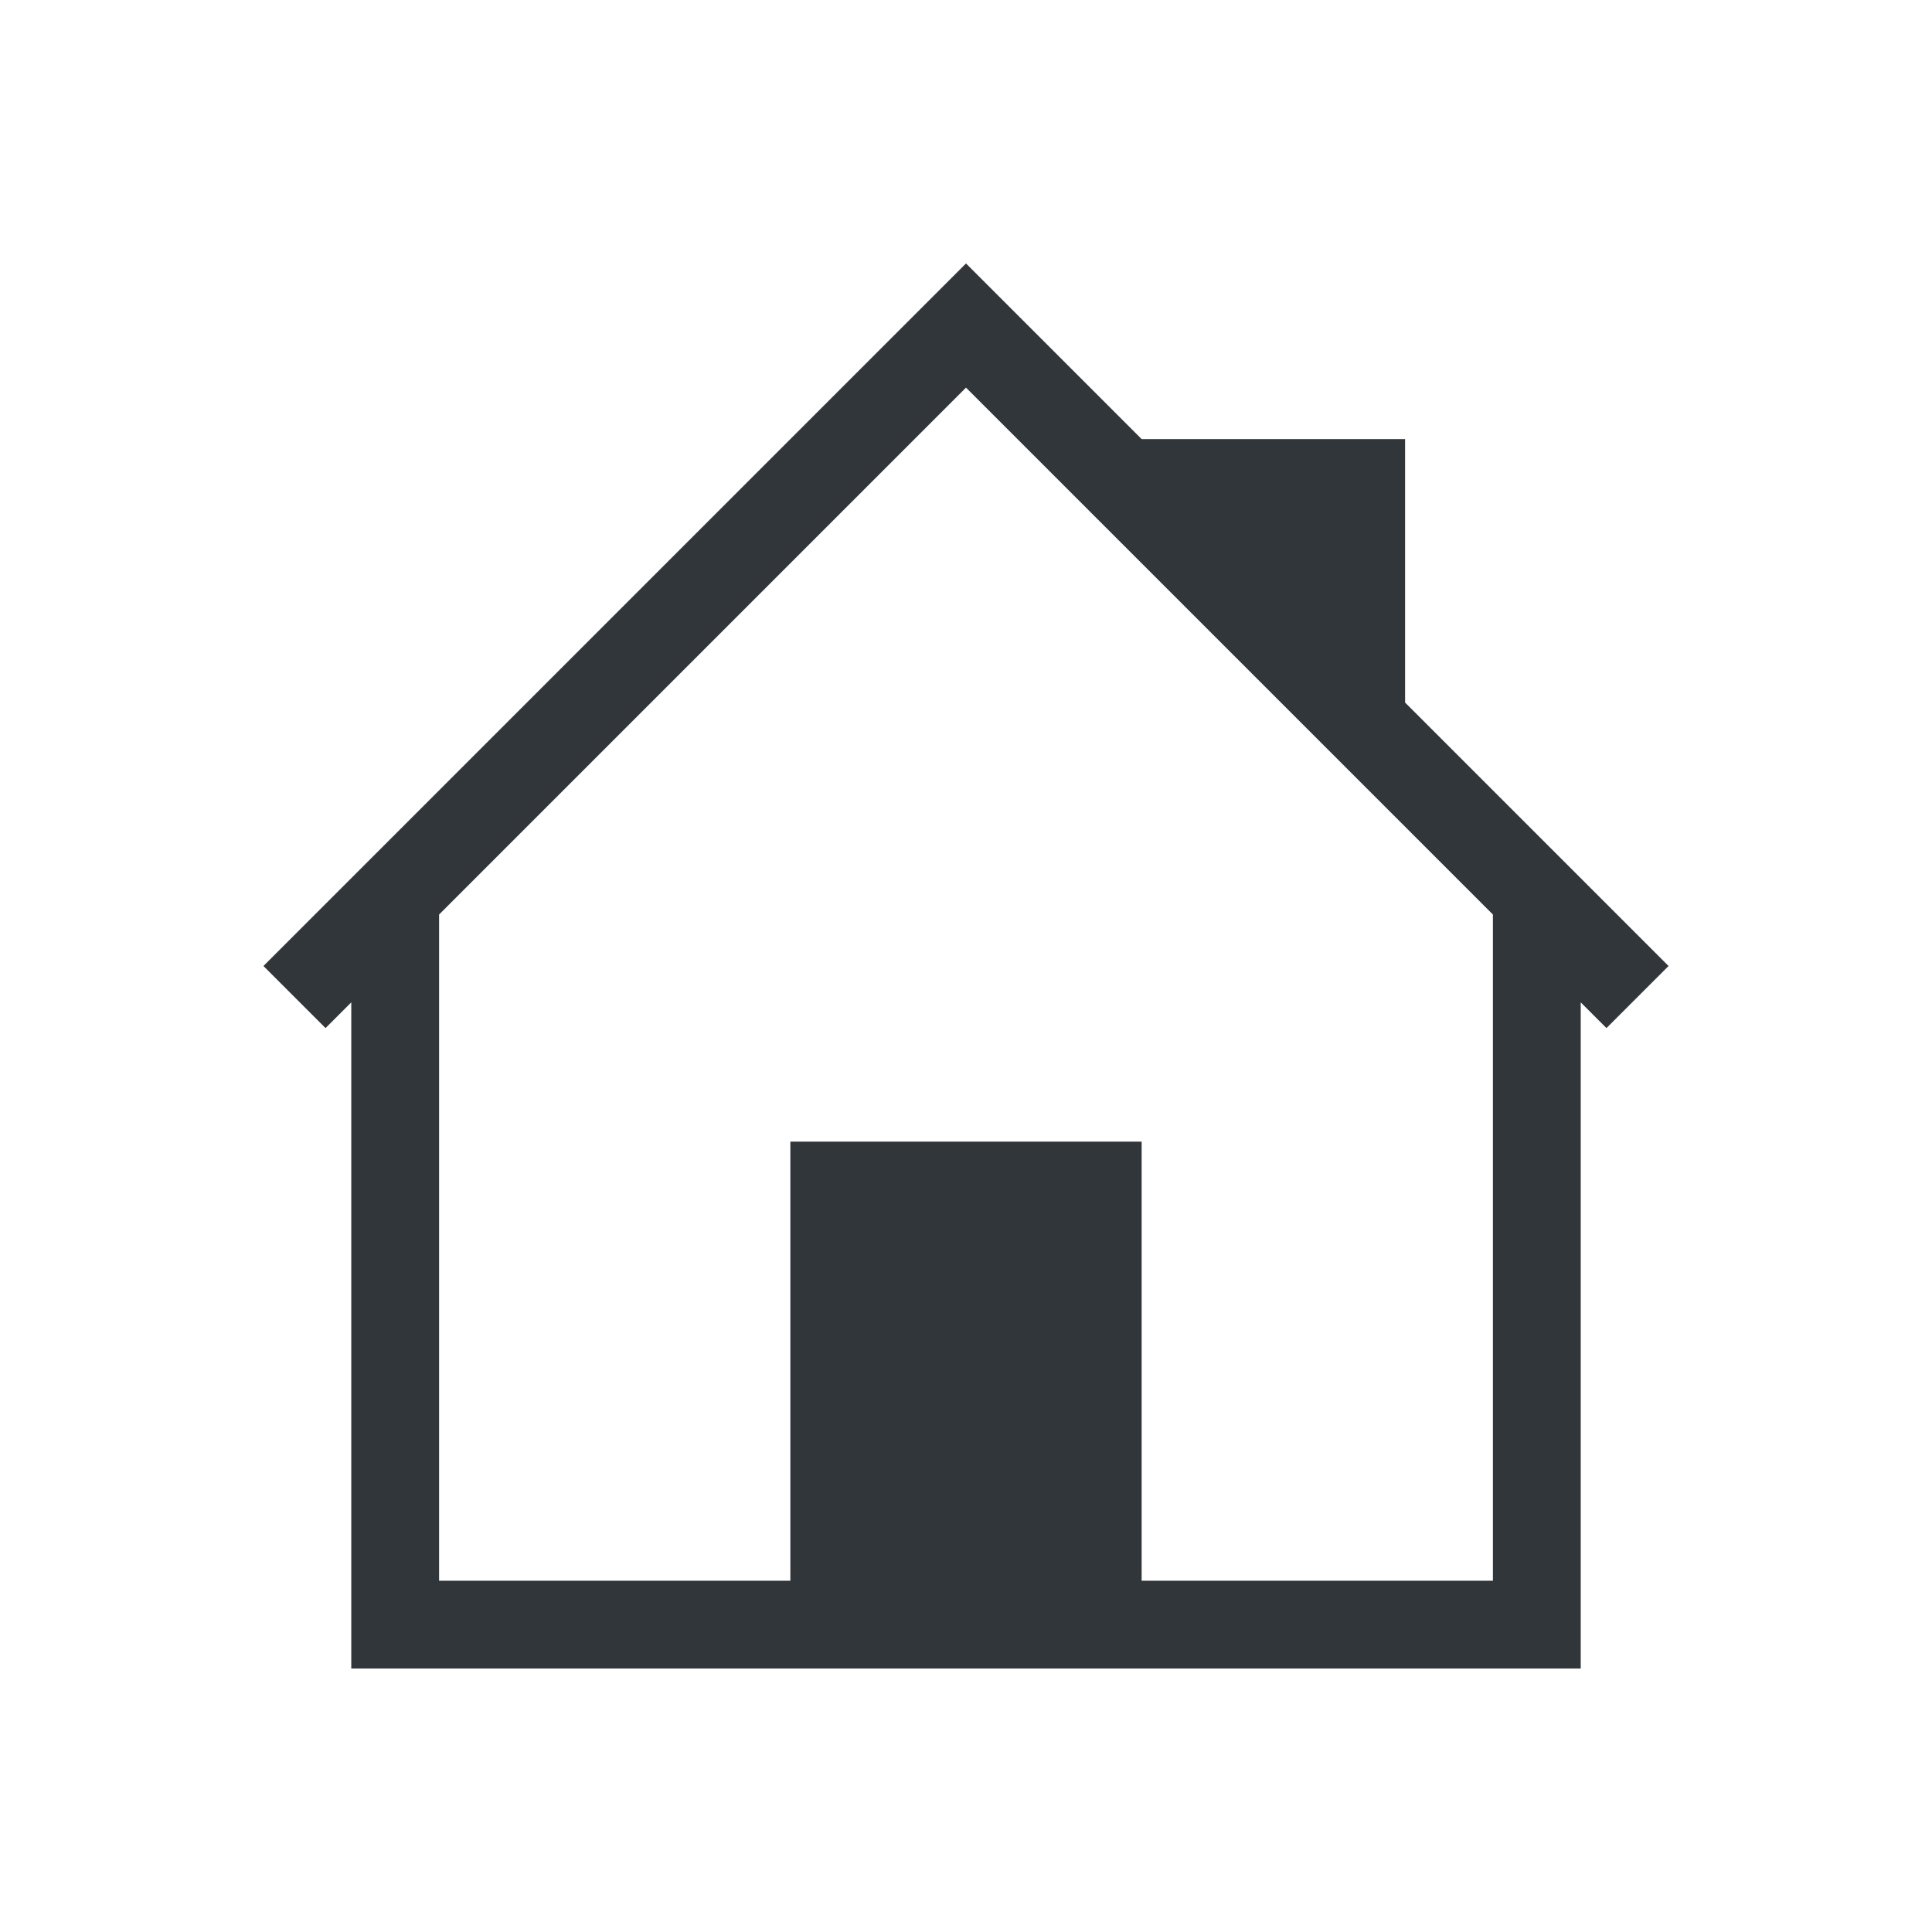
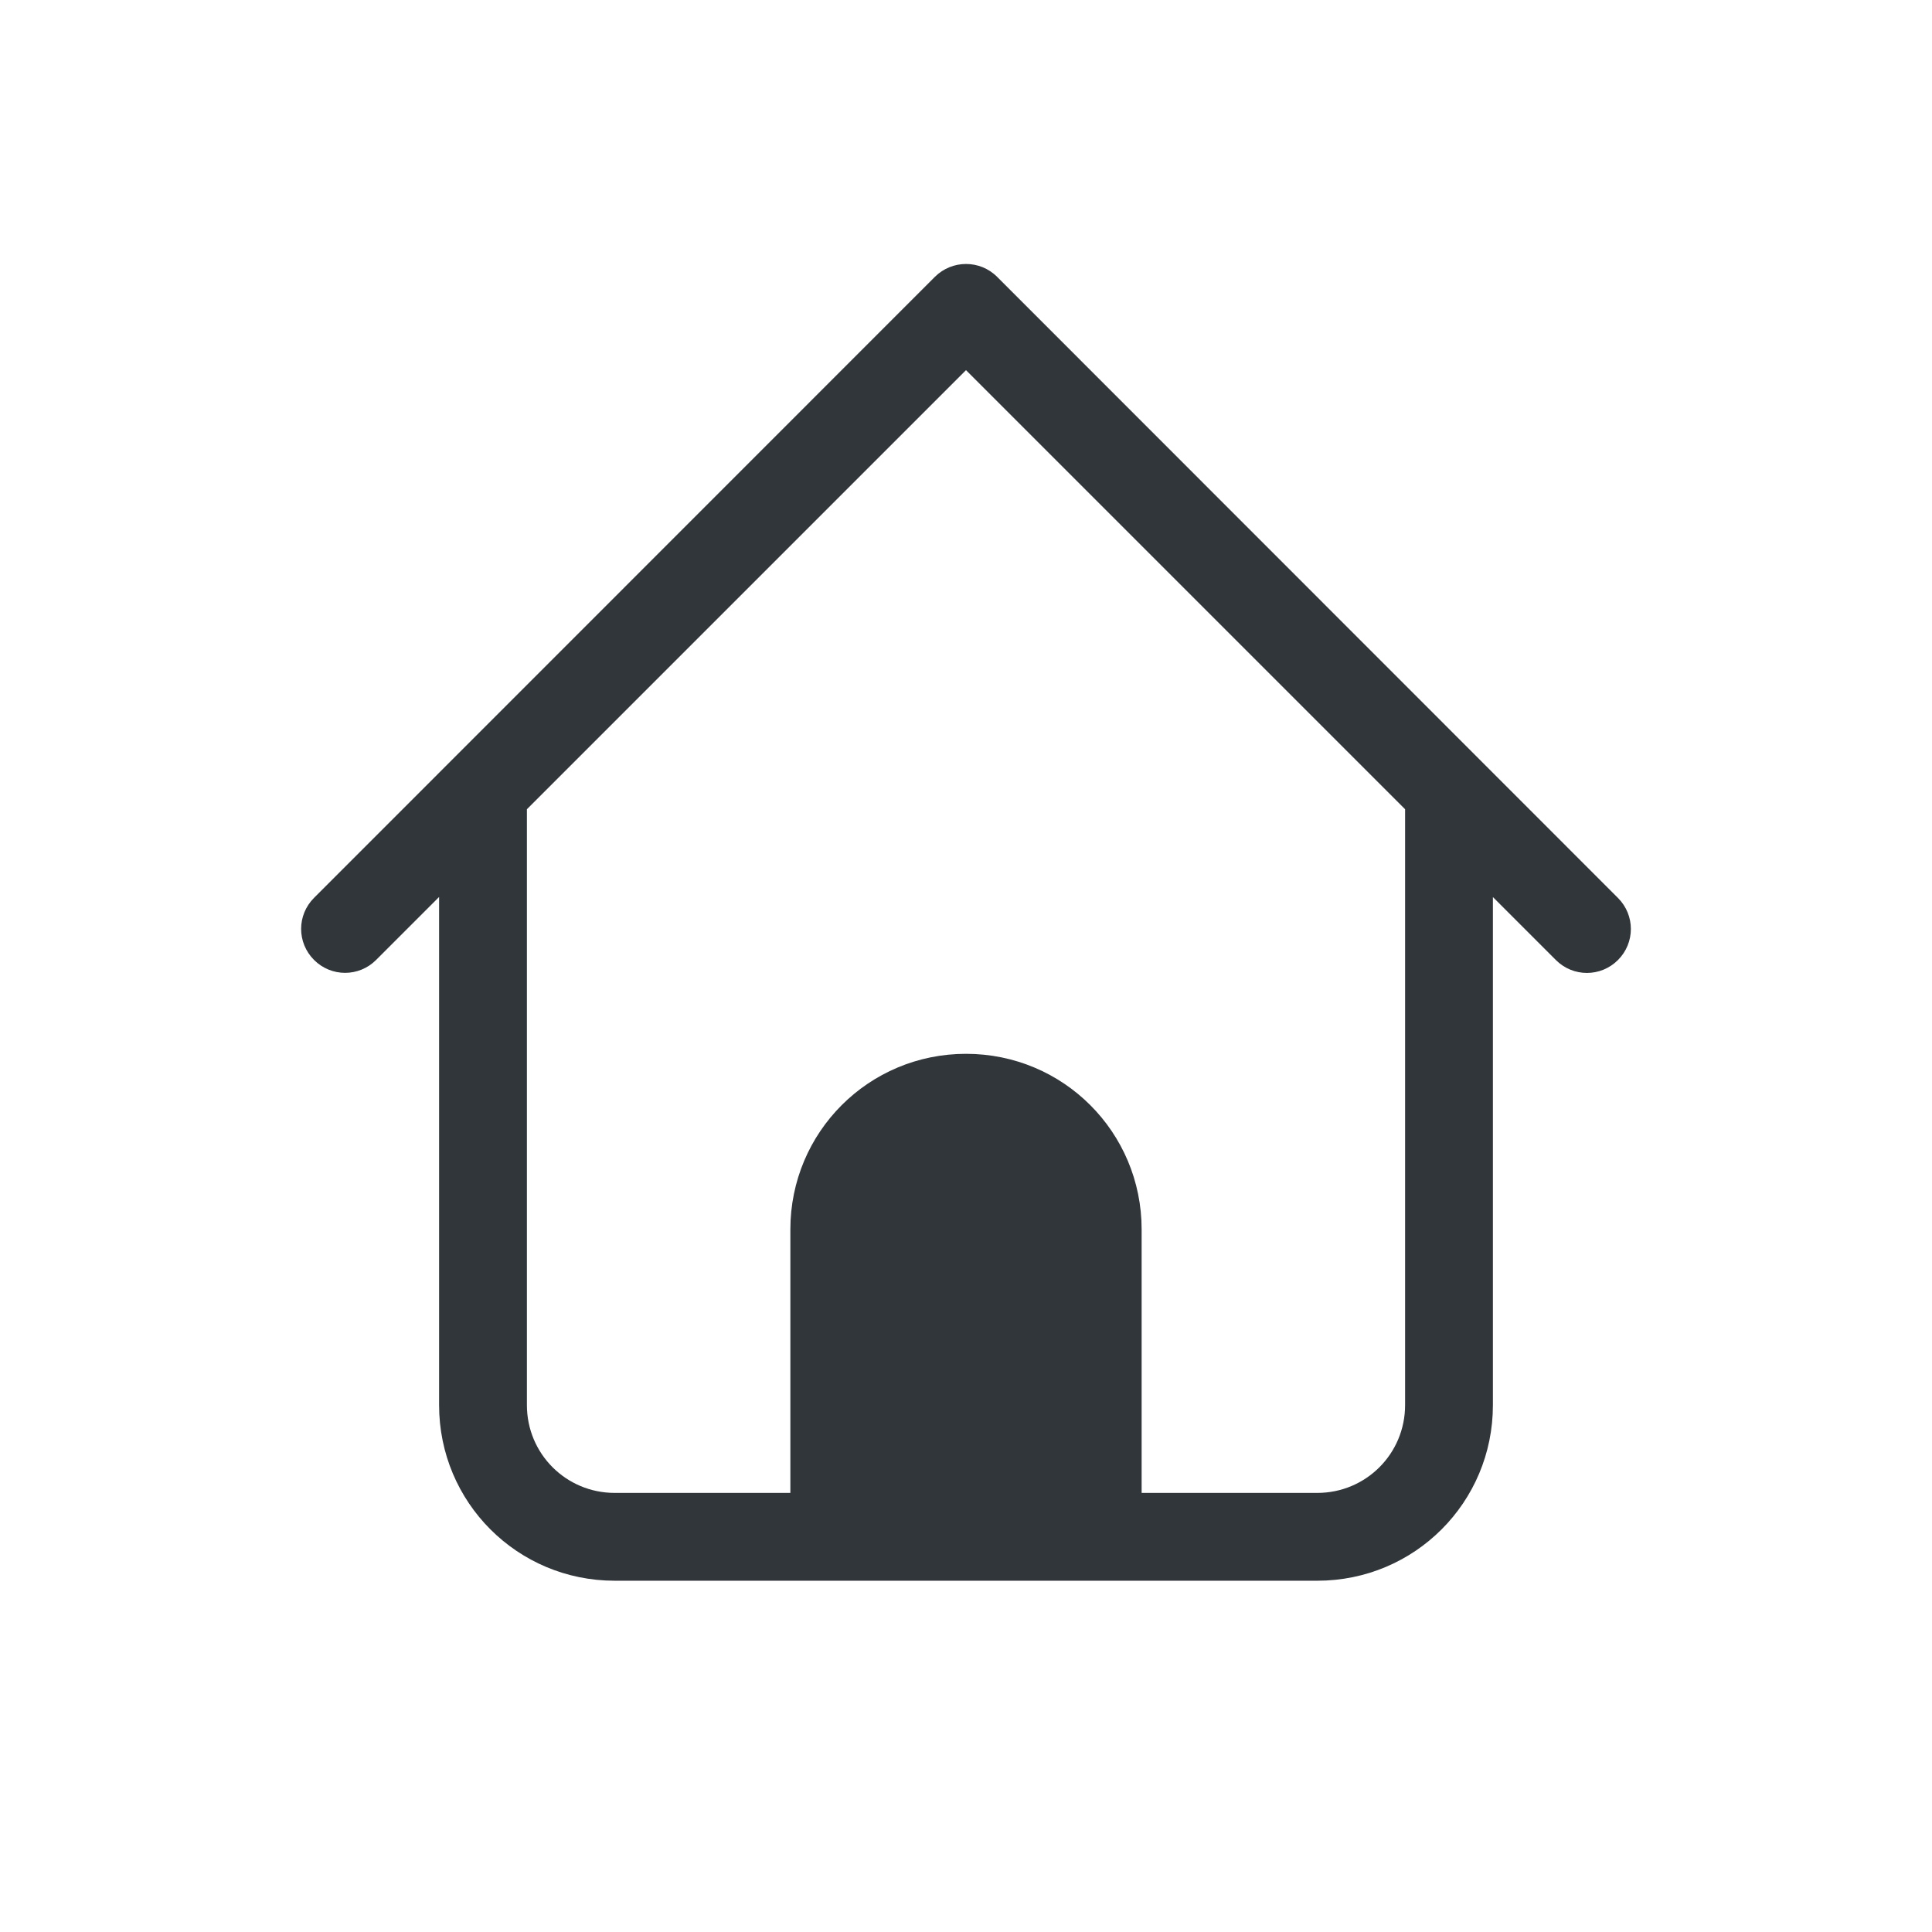
<svg xmlns="http://www.w3.org/2000/svg" id="svg36" viewBox="0 0 22 22" version="1.1" height="22" width="22">
  <defs id="defs3">
    <style type="text/css" id="current-color-scheme">.ColorScheme-Text {
        color:#31363b;
      }
      .ColorScheme-Background {
        color:#eff0f1;
      }
      .ColorScheme-Highlight {
        color:#3daee9;
      }
      .ColorScheme-ViewText {
        color:#31363b;
      }
      .ColorScheme-ViewBackground {
        color:#fcfcfc;
      }
      .ColorScheme-ViewHover {
        color:#93cee9;
      }
      .ColorScheme-ViewFocus{
        color:#3daee9;
      }
      .ColorScheme-ButtonText {
        color:#31363b;
      }
      .ColorScheme-ButtonBackground {
        color:#eff0f1;
      }
      .ColorScheme-ButtonHover {
        color:#93cee9;
      }
      .ColorScheme-ButtonFocus{
        color:#3daee9;
      }</style>
  </defs>
-   <g transform="translate(-326,-534.36)" id="go-home">
-     <rect id="rect5" fill="none" height="22" width="22" y="534.36" x="326" />
-     <path id="path7" fill="currentColor" d="m337 537.36-8 8 0.707 0.707 0.293-0.293v7.586h14v-7.586l0.293 0.293 0.707-0.707-3-3v-3h-3zm0 1.414 6 6v7.586h-4v-5h-4v5h-4v-7.586z" class="ColorScheme-Text" />
-   </g>
  <g transform="translate(-326,-534.36)" id="go-down">
    <rect id="rect10" fill="none" height="22" width="22" y="534.36" x="414" />
    <g id="g14" transform="translate(414,-496)">
      <path id="path12" fill="currentColor" d="m3.707 7-0.707 0.707 8 8 8-8-0.707-0.707-7.293 7.293-7.293-7.293z" transform="translate(-5e-7,1030.4)" class="ColorScheme-Text" />
    </g>
  </g>
  <g transform="translate(-326,-534.36)" id="go-next">
    <rect id="rect17" fill="none" height="22" width="22" y="534.36" x="370" />
    <g id="g21" transform="translate(370,-496)">
      <path id="path19" fill="currentColor" d="m7.707 3-0.707 0.707 7.293 7.293-7.293 7.293 0.707 0.707 8-8-8-8z" transform="translate(-5e-7,1030.4)" class="ColorScheme-Text" />
    </g>
  </g>
  <g transform="translate(-326,-534.36)" id="go-previous">
    <rect id="rect24" fill="none" height="22" width="22" y="534.36" x="348" />
    <g id="g28" transform="translate(348,-496)">
      <path id="path26" fill="currentColor" d="m14.293 3-8 8 8 8 0.707-0.707-7.293-7.293 7.293-7.293-0.707-0.707z" transform="translate(-5e-7,1030.4)" class="ColorScheme-Text" />
    </g>
  </g>
  <g transform="translate(-326,-534.36)" id="go-up">
    <rect id="rect31" fill="none" height="22" width="22" y="534.36" x="392" />
    <path id="path33" fill-rule="evenodd" fill="currentColor" d="m403 543.36-5 4h10z" class="ColorScheme-Text" />
  </g>
+   <g id="go-home">
+     <path id="rect4180" d="m 0,-2e-5 h 22 v 22 H 0 Z" fill="none" />
+     <path class="ColorScheme-Text" d="m 11,3.006 c -0.128,0 -0.256,0.049 -0.354,0.146 l -7.07,7.072 c -0.196,0.196 -0.196,0.511 0,0.707 0.196,0.196 0.511,0.196 0.707,0 l 0.717,-0.717 V 16 c 0,1.108 0.892,2 2,2 h 8 c 1.108,0 2,-0.892 2,-2 v -5.785 l 0.717,0.717 c 0.196,0.196 0.511,0.196 0.707,0 0.196,-0.196 0.196,-0.511 0,-0.707 L 11.354,3.152 C 11.256,3.054 11.128,3.006 11,3.006 Z m 0,1.209 5,5 v 6.785 c 0,0.554 -0.446,1 -1,1 h -2 v -3 c 0,-1.108 -0.892,-2 -2,-2 -1.108,0 -2,0.892 -2,2 v 3 h -2 c -0.554,0 -1,-0.446 -1,-1 v -6.785 z" fill="currentColor" id="path307" />
+   </g>
</svg>
